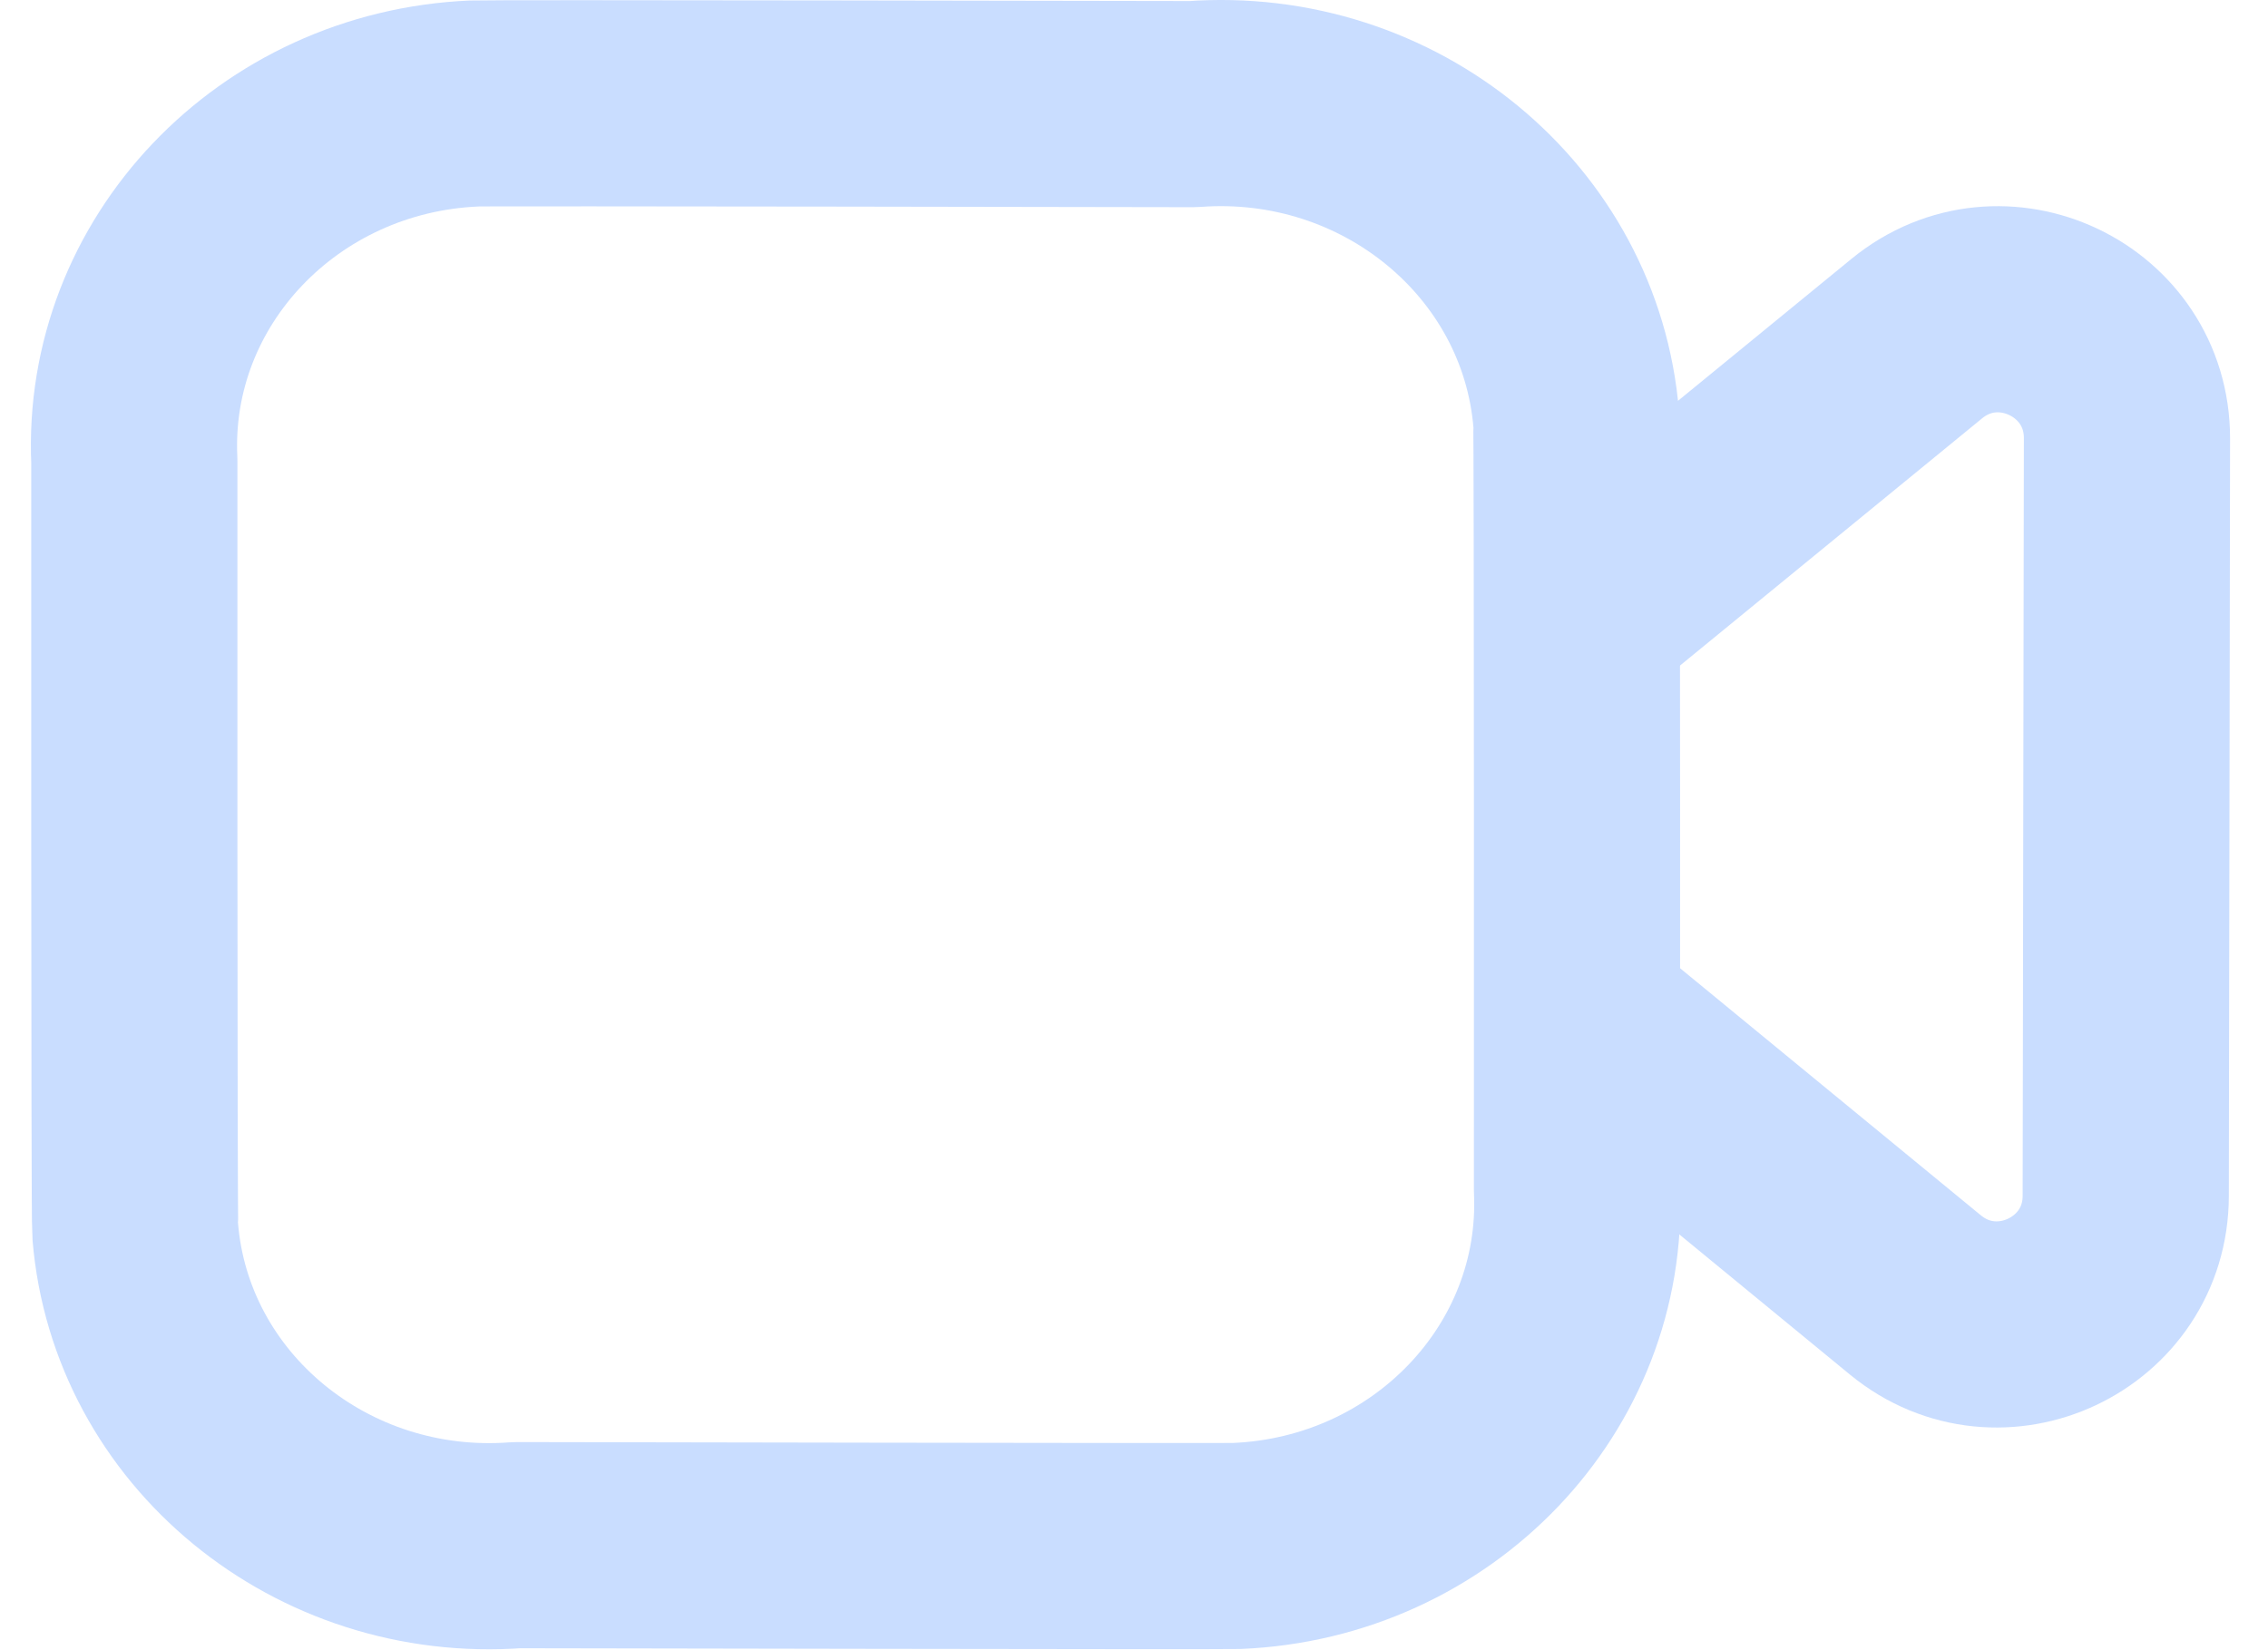
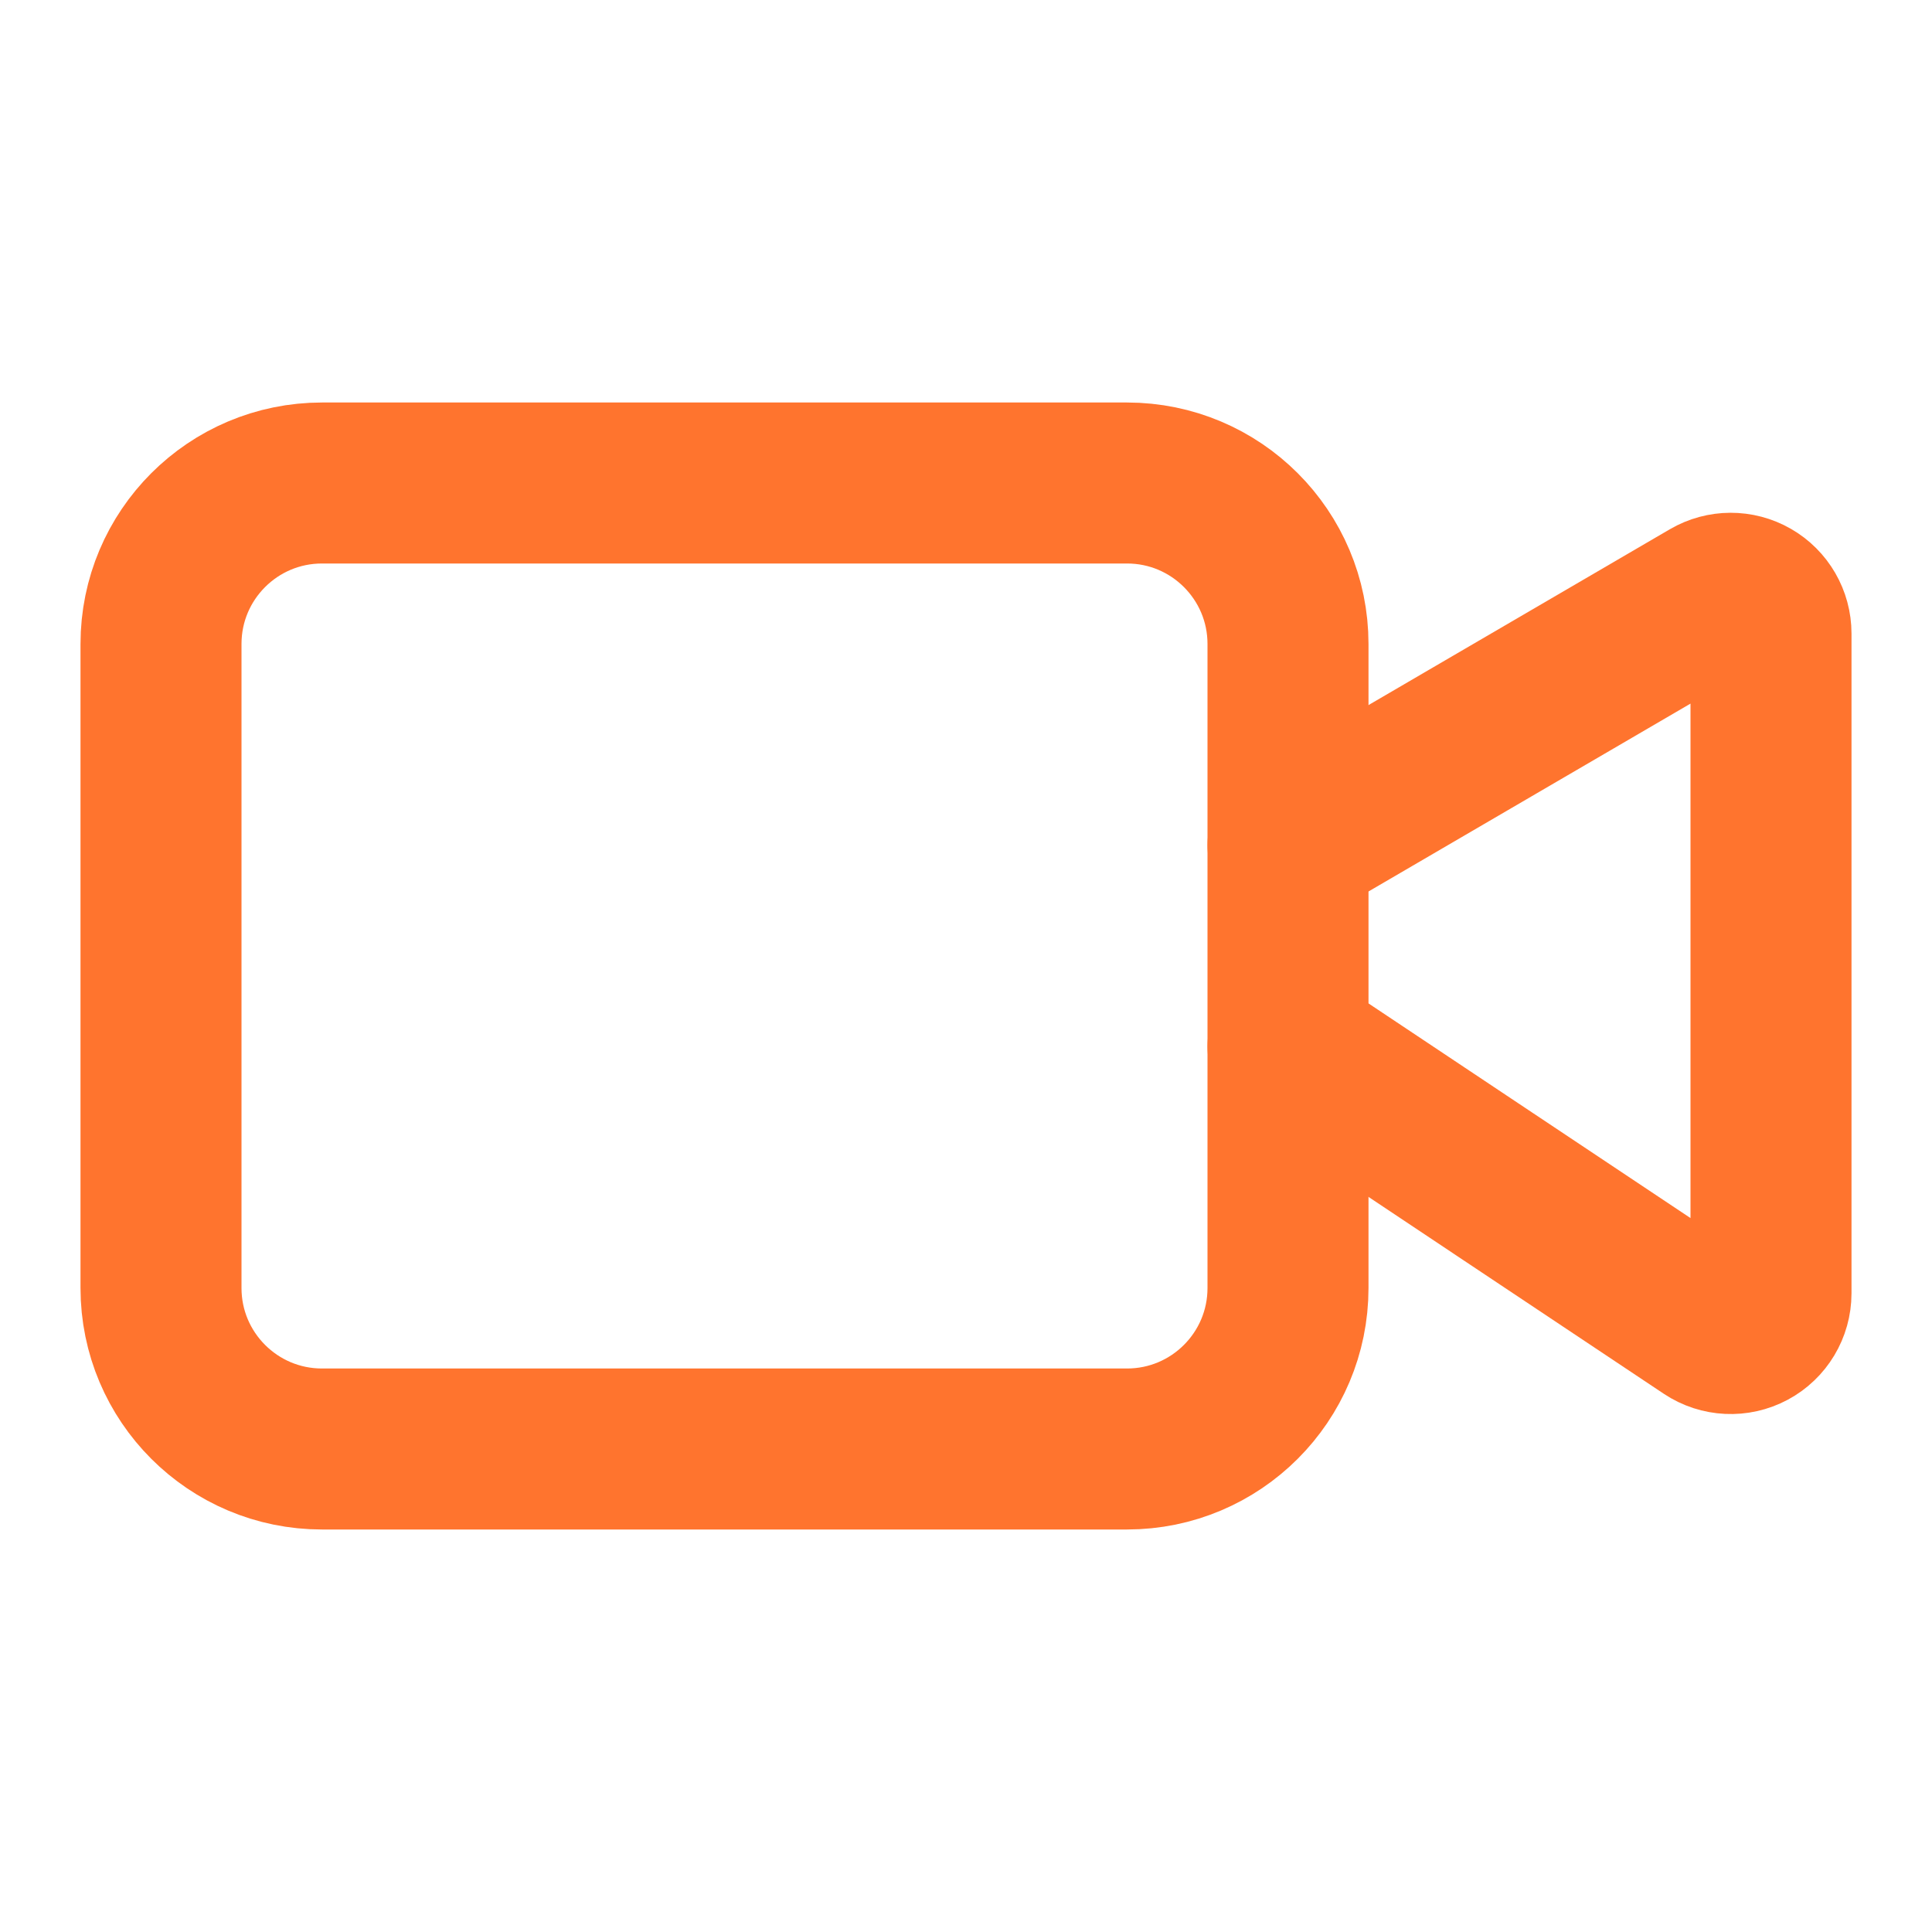
- <svg xmlns="http://www.w3.org/2000/svg" width="22" height="16" viewBox="0 0 22 16" fill="none">
-   <path fill-rule="evenodd" clip-rule="evenodd" d="M15.297 11.538C15.378 13.37 13.899 14.92 11.995 14.998C11.854 15.003 5.015 14.99 5.015 14.99C3.12 15.133 1.461 13.771 1.312 11.946C1.3 11.81 1.303 4.472 1.303 4.472C1.219 2.638 2.696 1.085 4.602 1.004C4.744 0.997 11.574 1.01 11.574 1.01C13.478 0.868 15.142 2.24 15.29 4.074C15.3 4.206 15.297 11.538 15.297 11.538Z" stroke="#C9DDFF" stroke-width="2" stroke-linecap="round" stroke-linejoin="round" />
-   <path d="M15.3 5.98L18.593 3.285C19.409 2.617 20.633 3.199 20.632 4.252L20.62 11.601C20.619 12.654 19.394 13.231 18.58 12.563L15.3 9.868" stroke="#C9DDFF" stroke-width="2" stroke-linecap="round" stroke-linejoin="round" />
+ <svg xmlns="http://www.w3.org/2000/svg" width="24" height="24" viewBox="0 0 24 24" fill="none" stroke="#ff742e" stroke-width="2" stroke-linecap="round" stroke-linejoin="round" class="lucide lucide-video">
+   <path d="m16 13 5.223 3.482a.5.5 0 0 0 .777-.416V7.87a.5.5 0 0 0-.752-.432L16 10.5" />
+   <rect x="2" y="6" width="14" height="12" rx="2" />
</svg>
